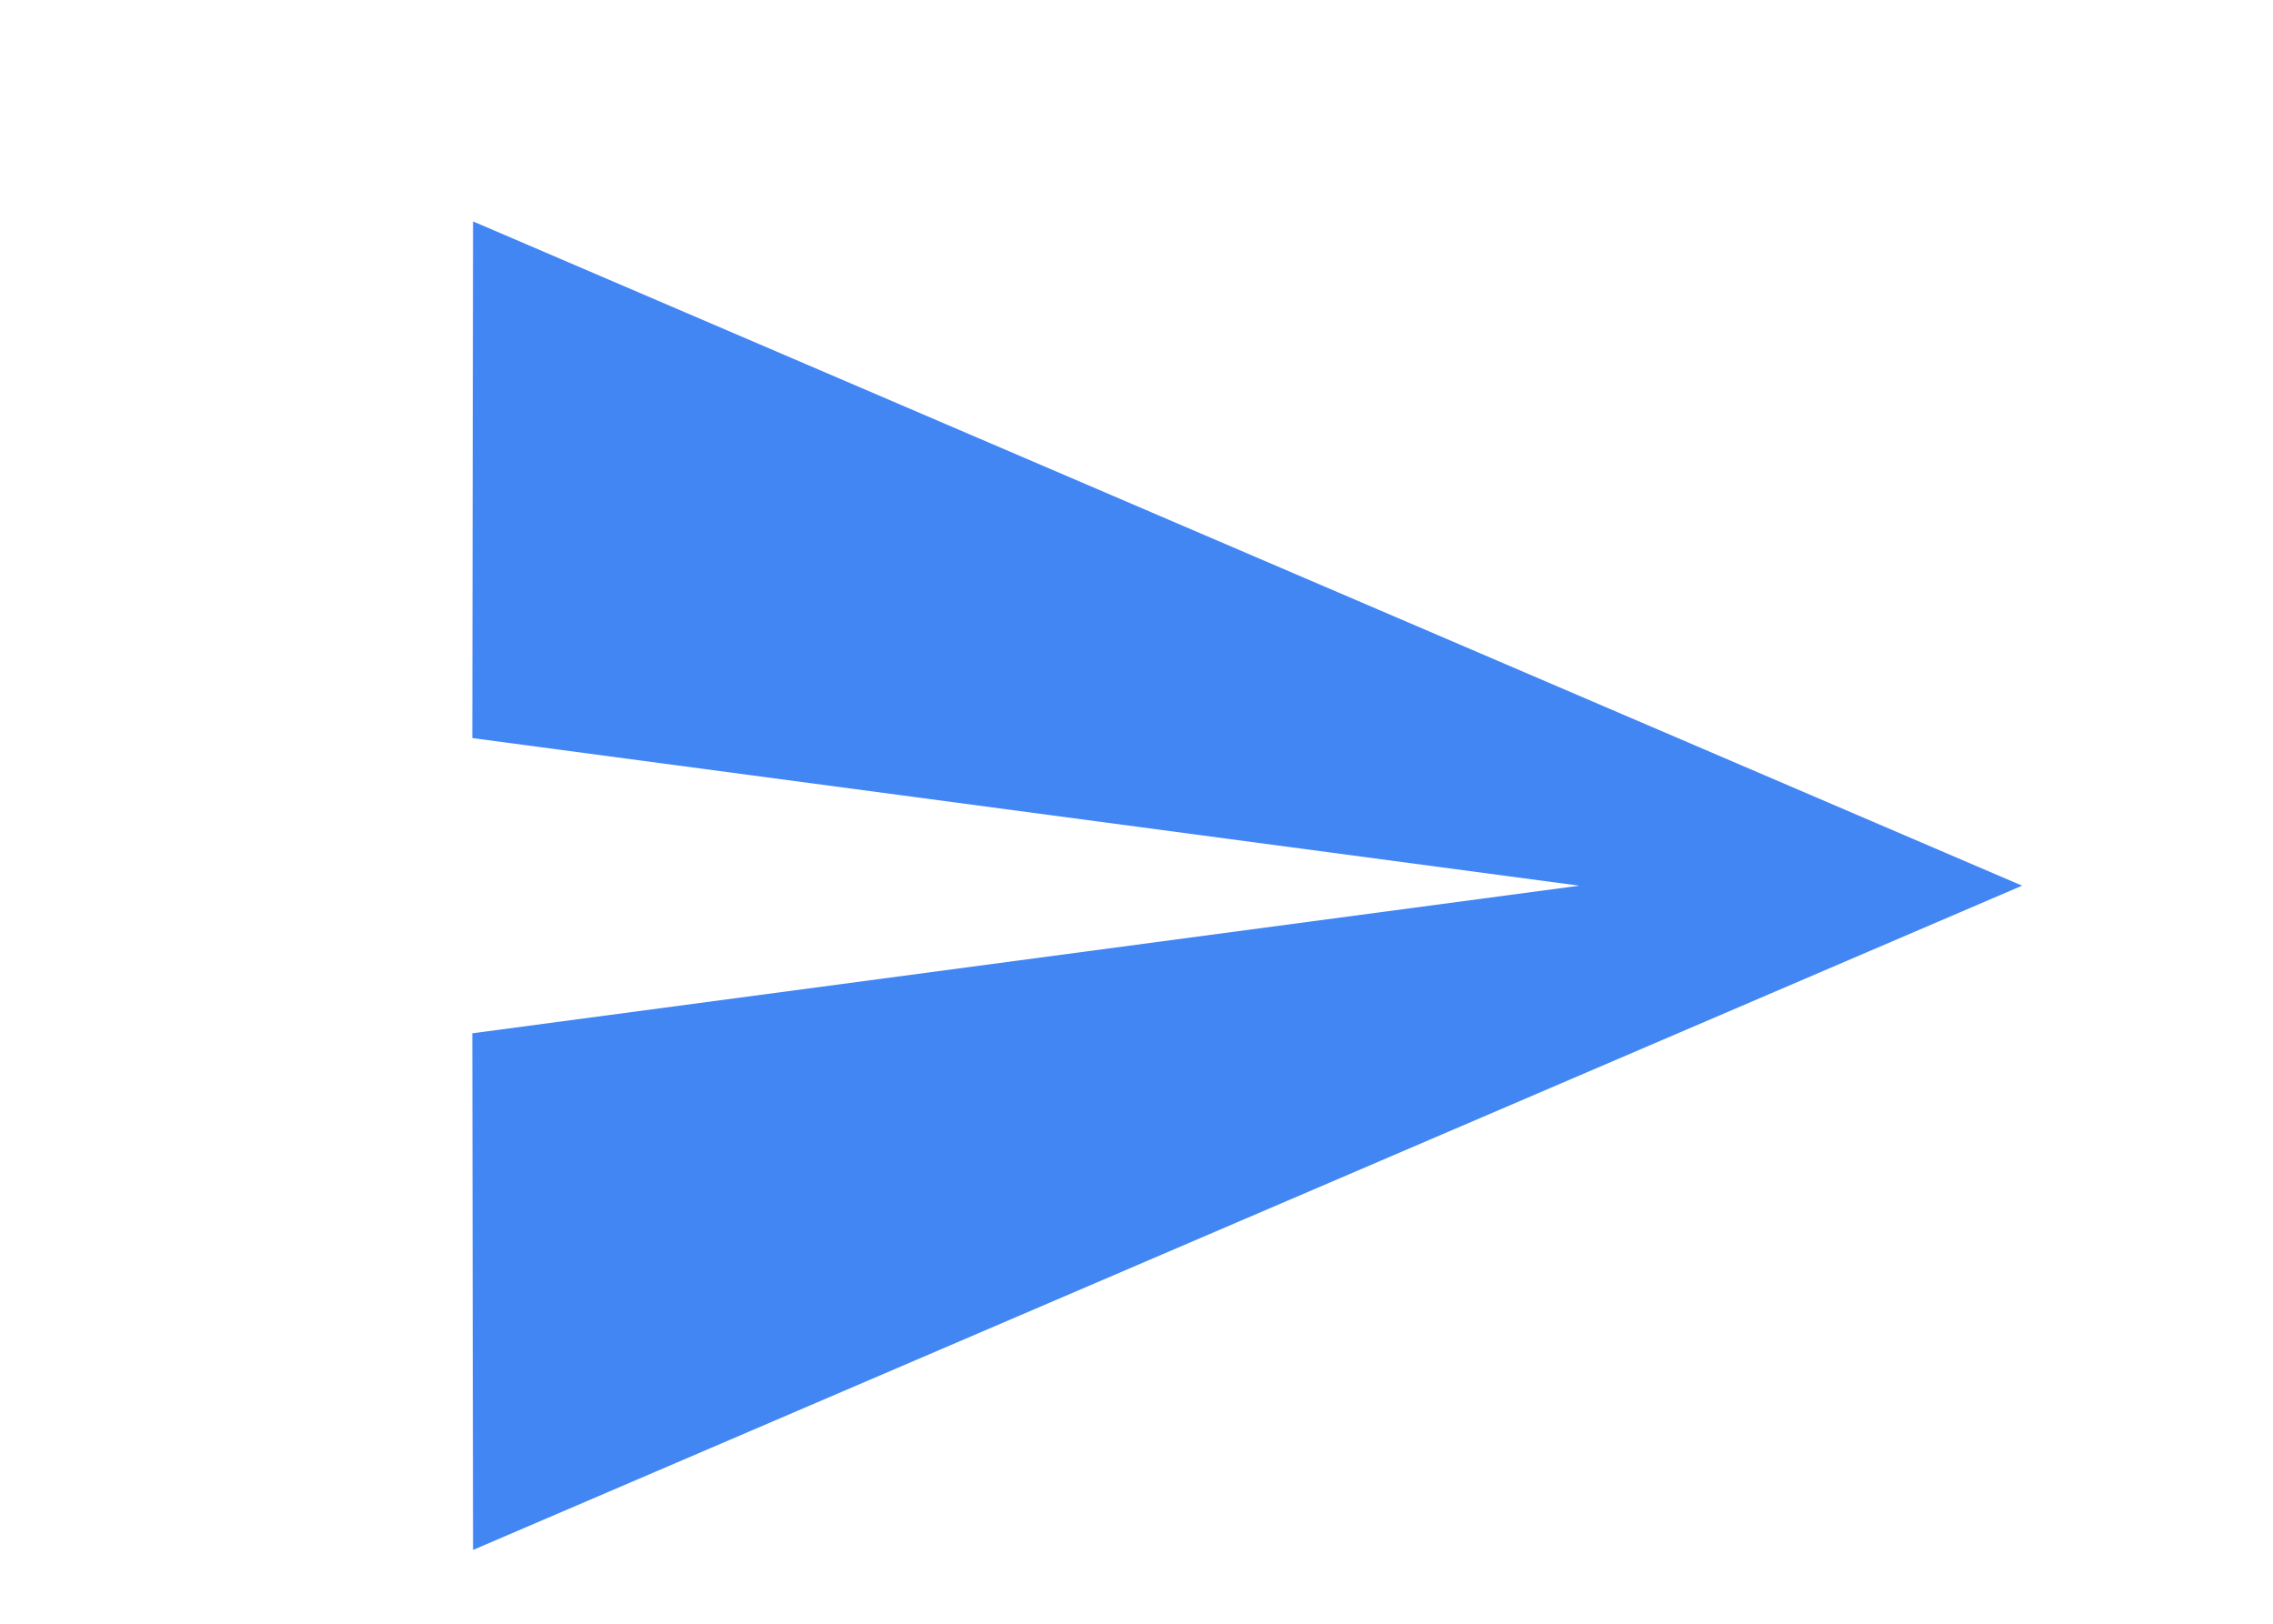
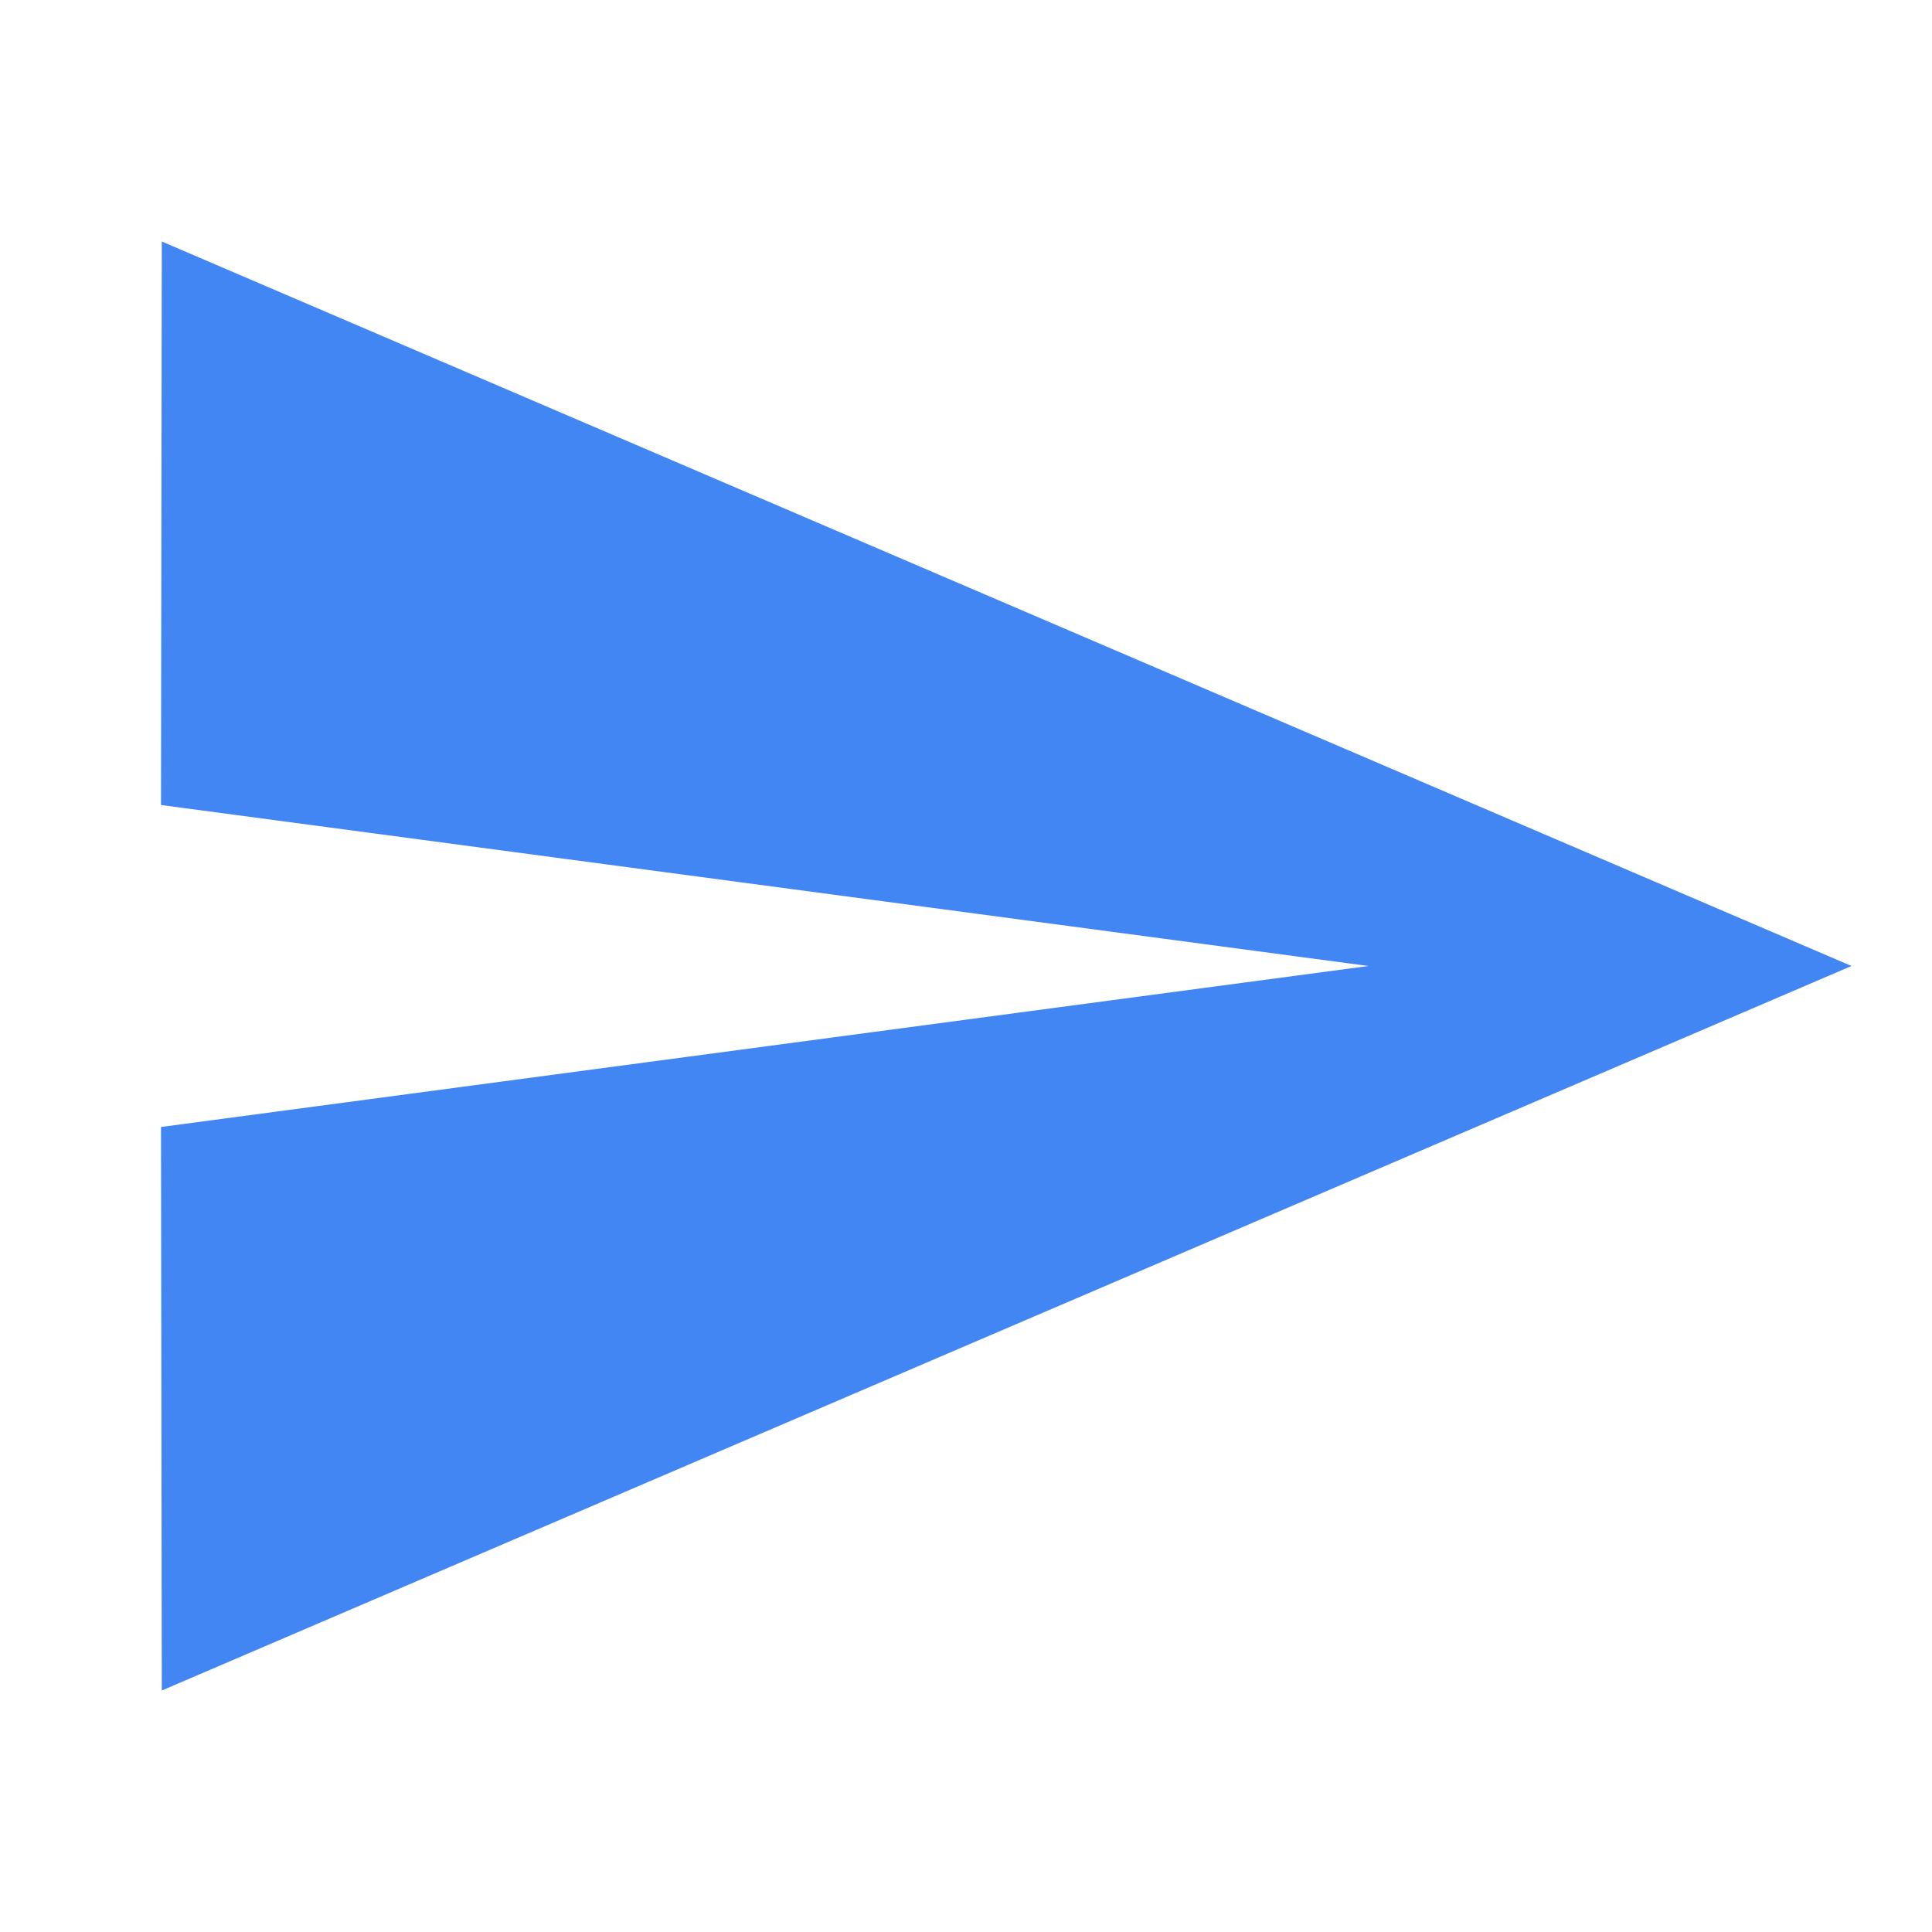
- <svg xmlns="http://www.w3.org/2000/svg" fill="#4286f4" height="50" viewBox="0 0 22 22" width="70">
+ <svg xmlns="http://www.w3.org/2000/svg" fill="#4286f4" height="48" viewBox="0 0 24 24" width="48">
  <path d="M2.01 21L23 12 2.01 3 2 10l15 2-15 2z" />
  <path d="M0 0h24v24H0z" fill="none" />
</svg>
